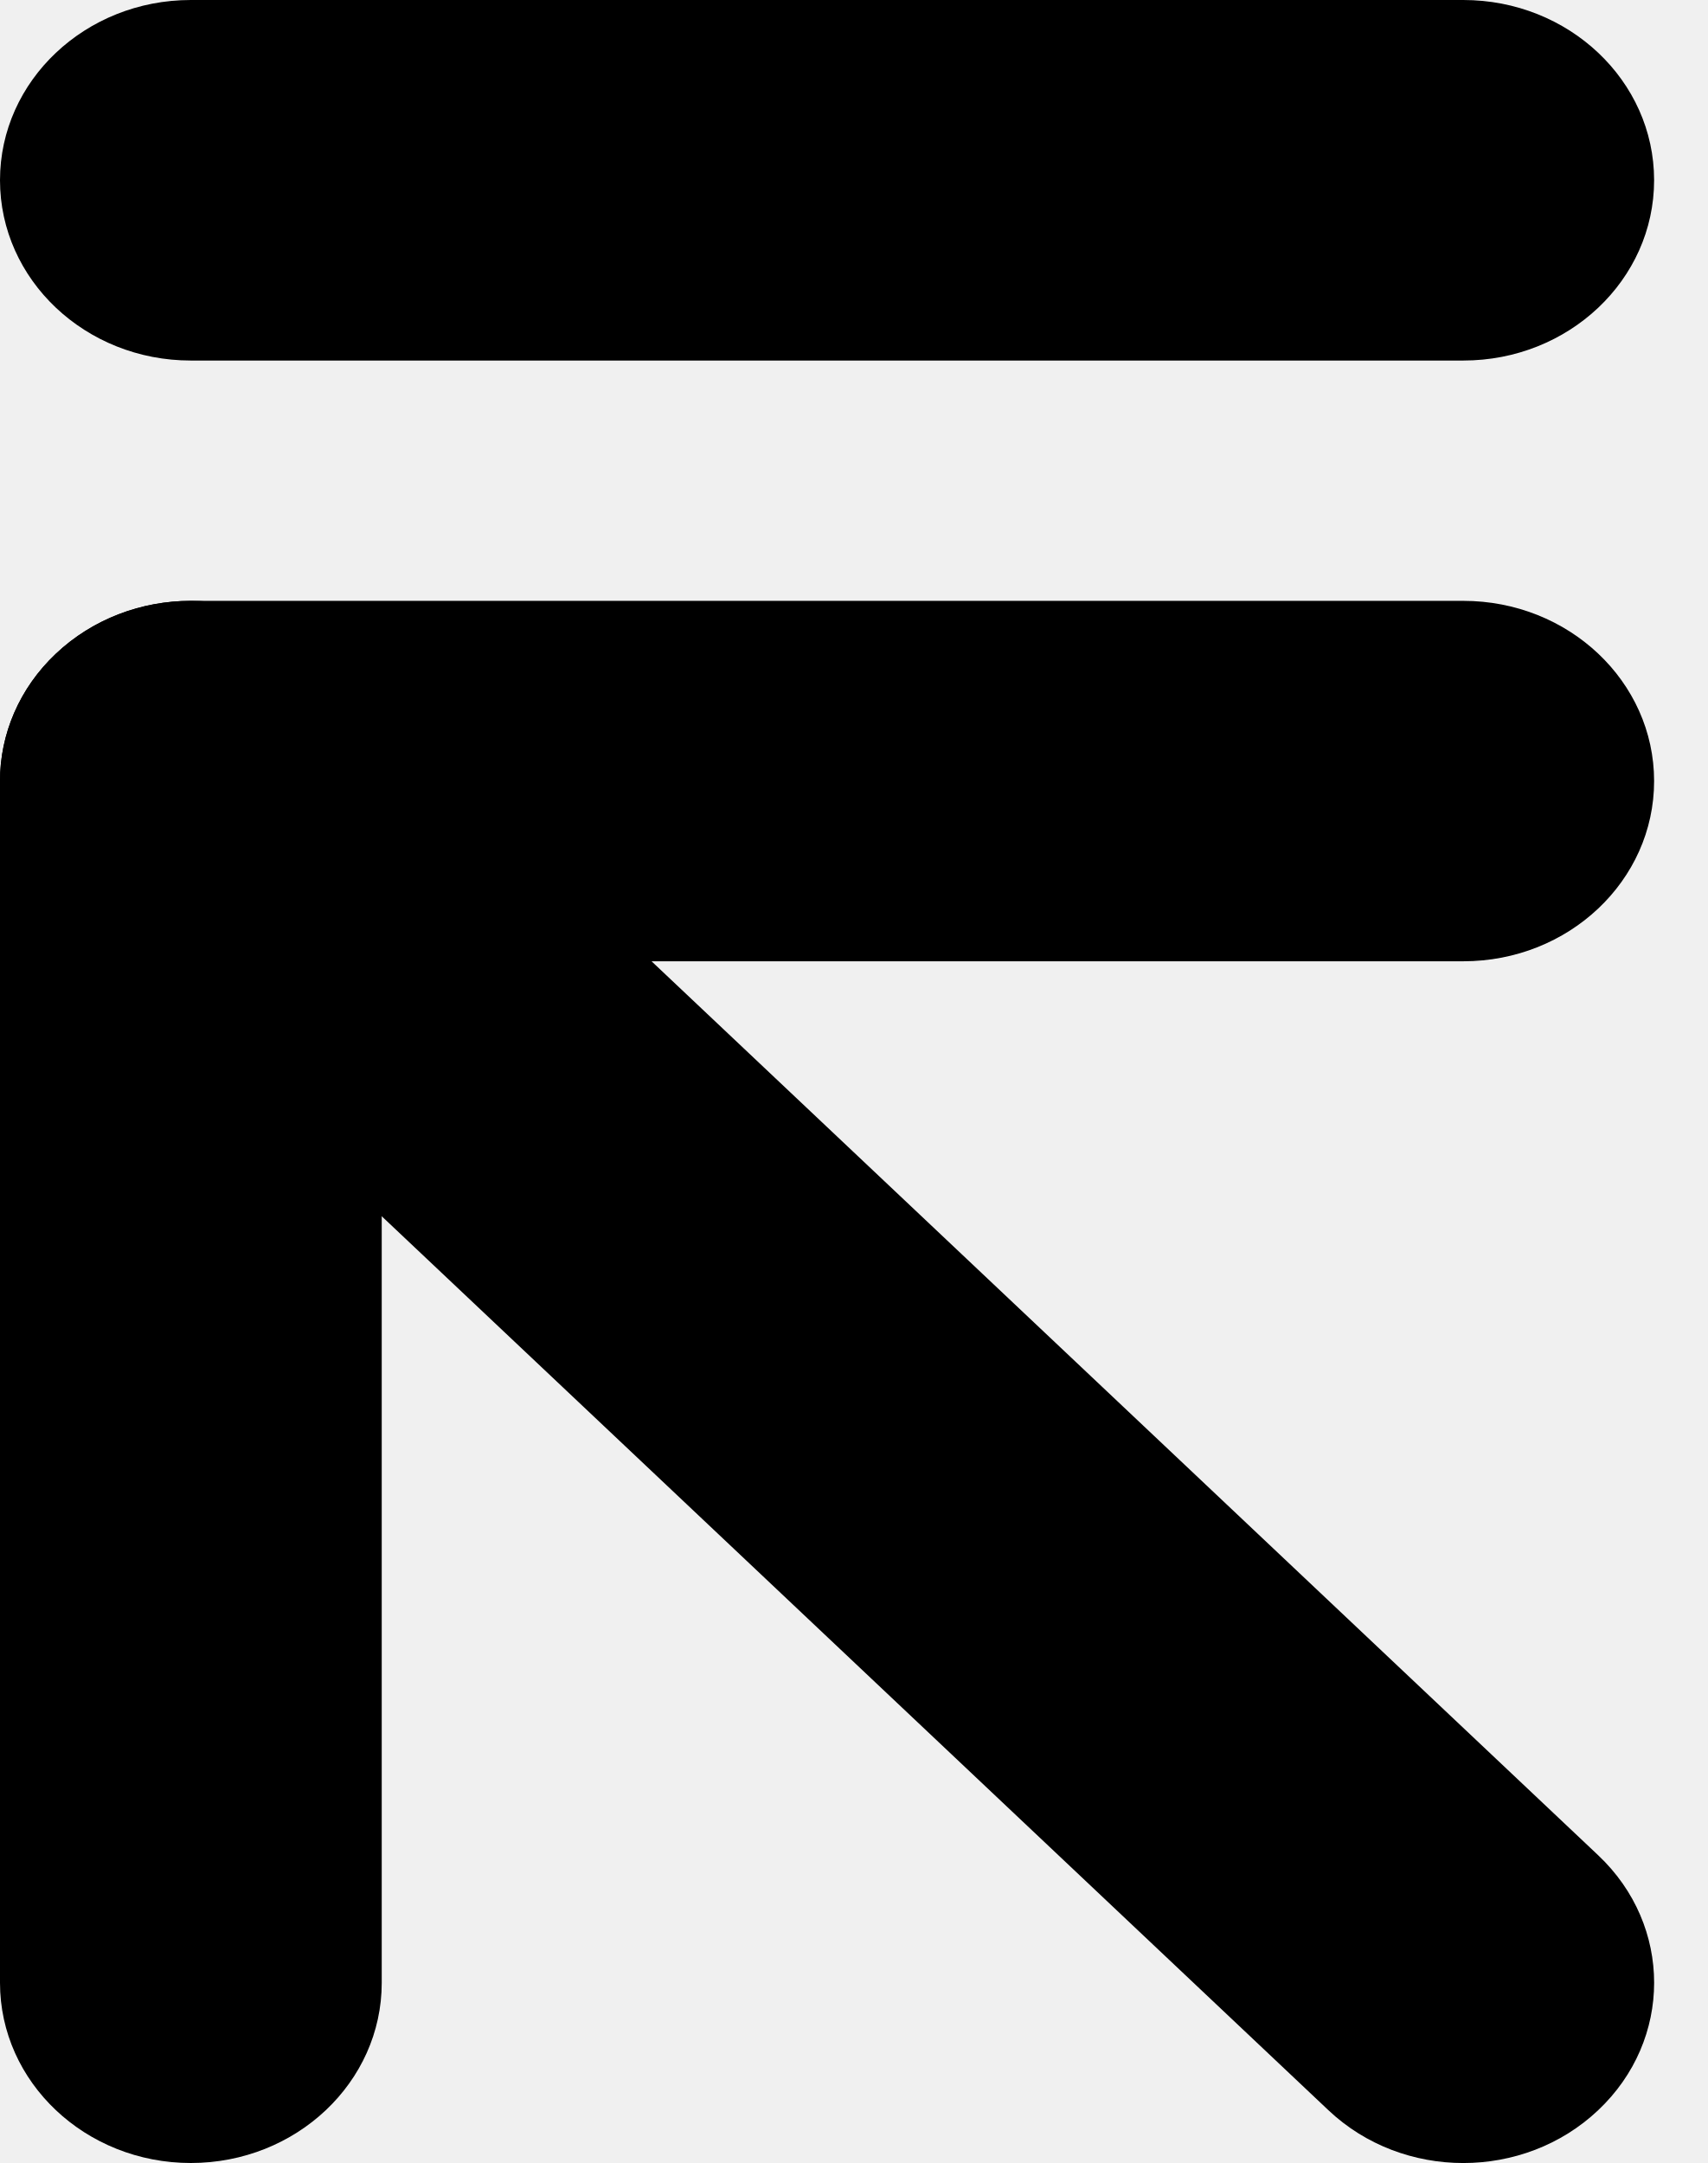
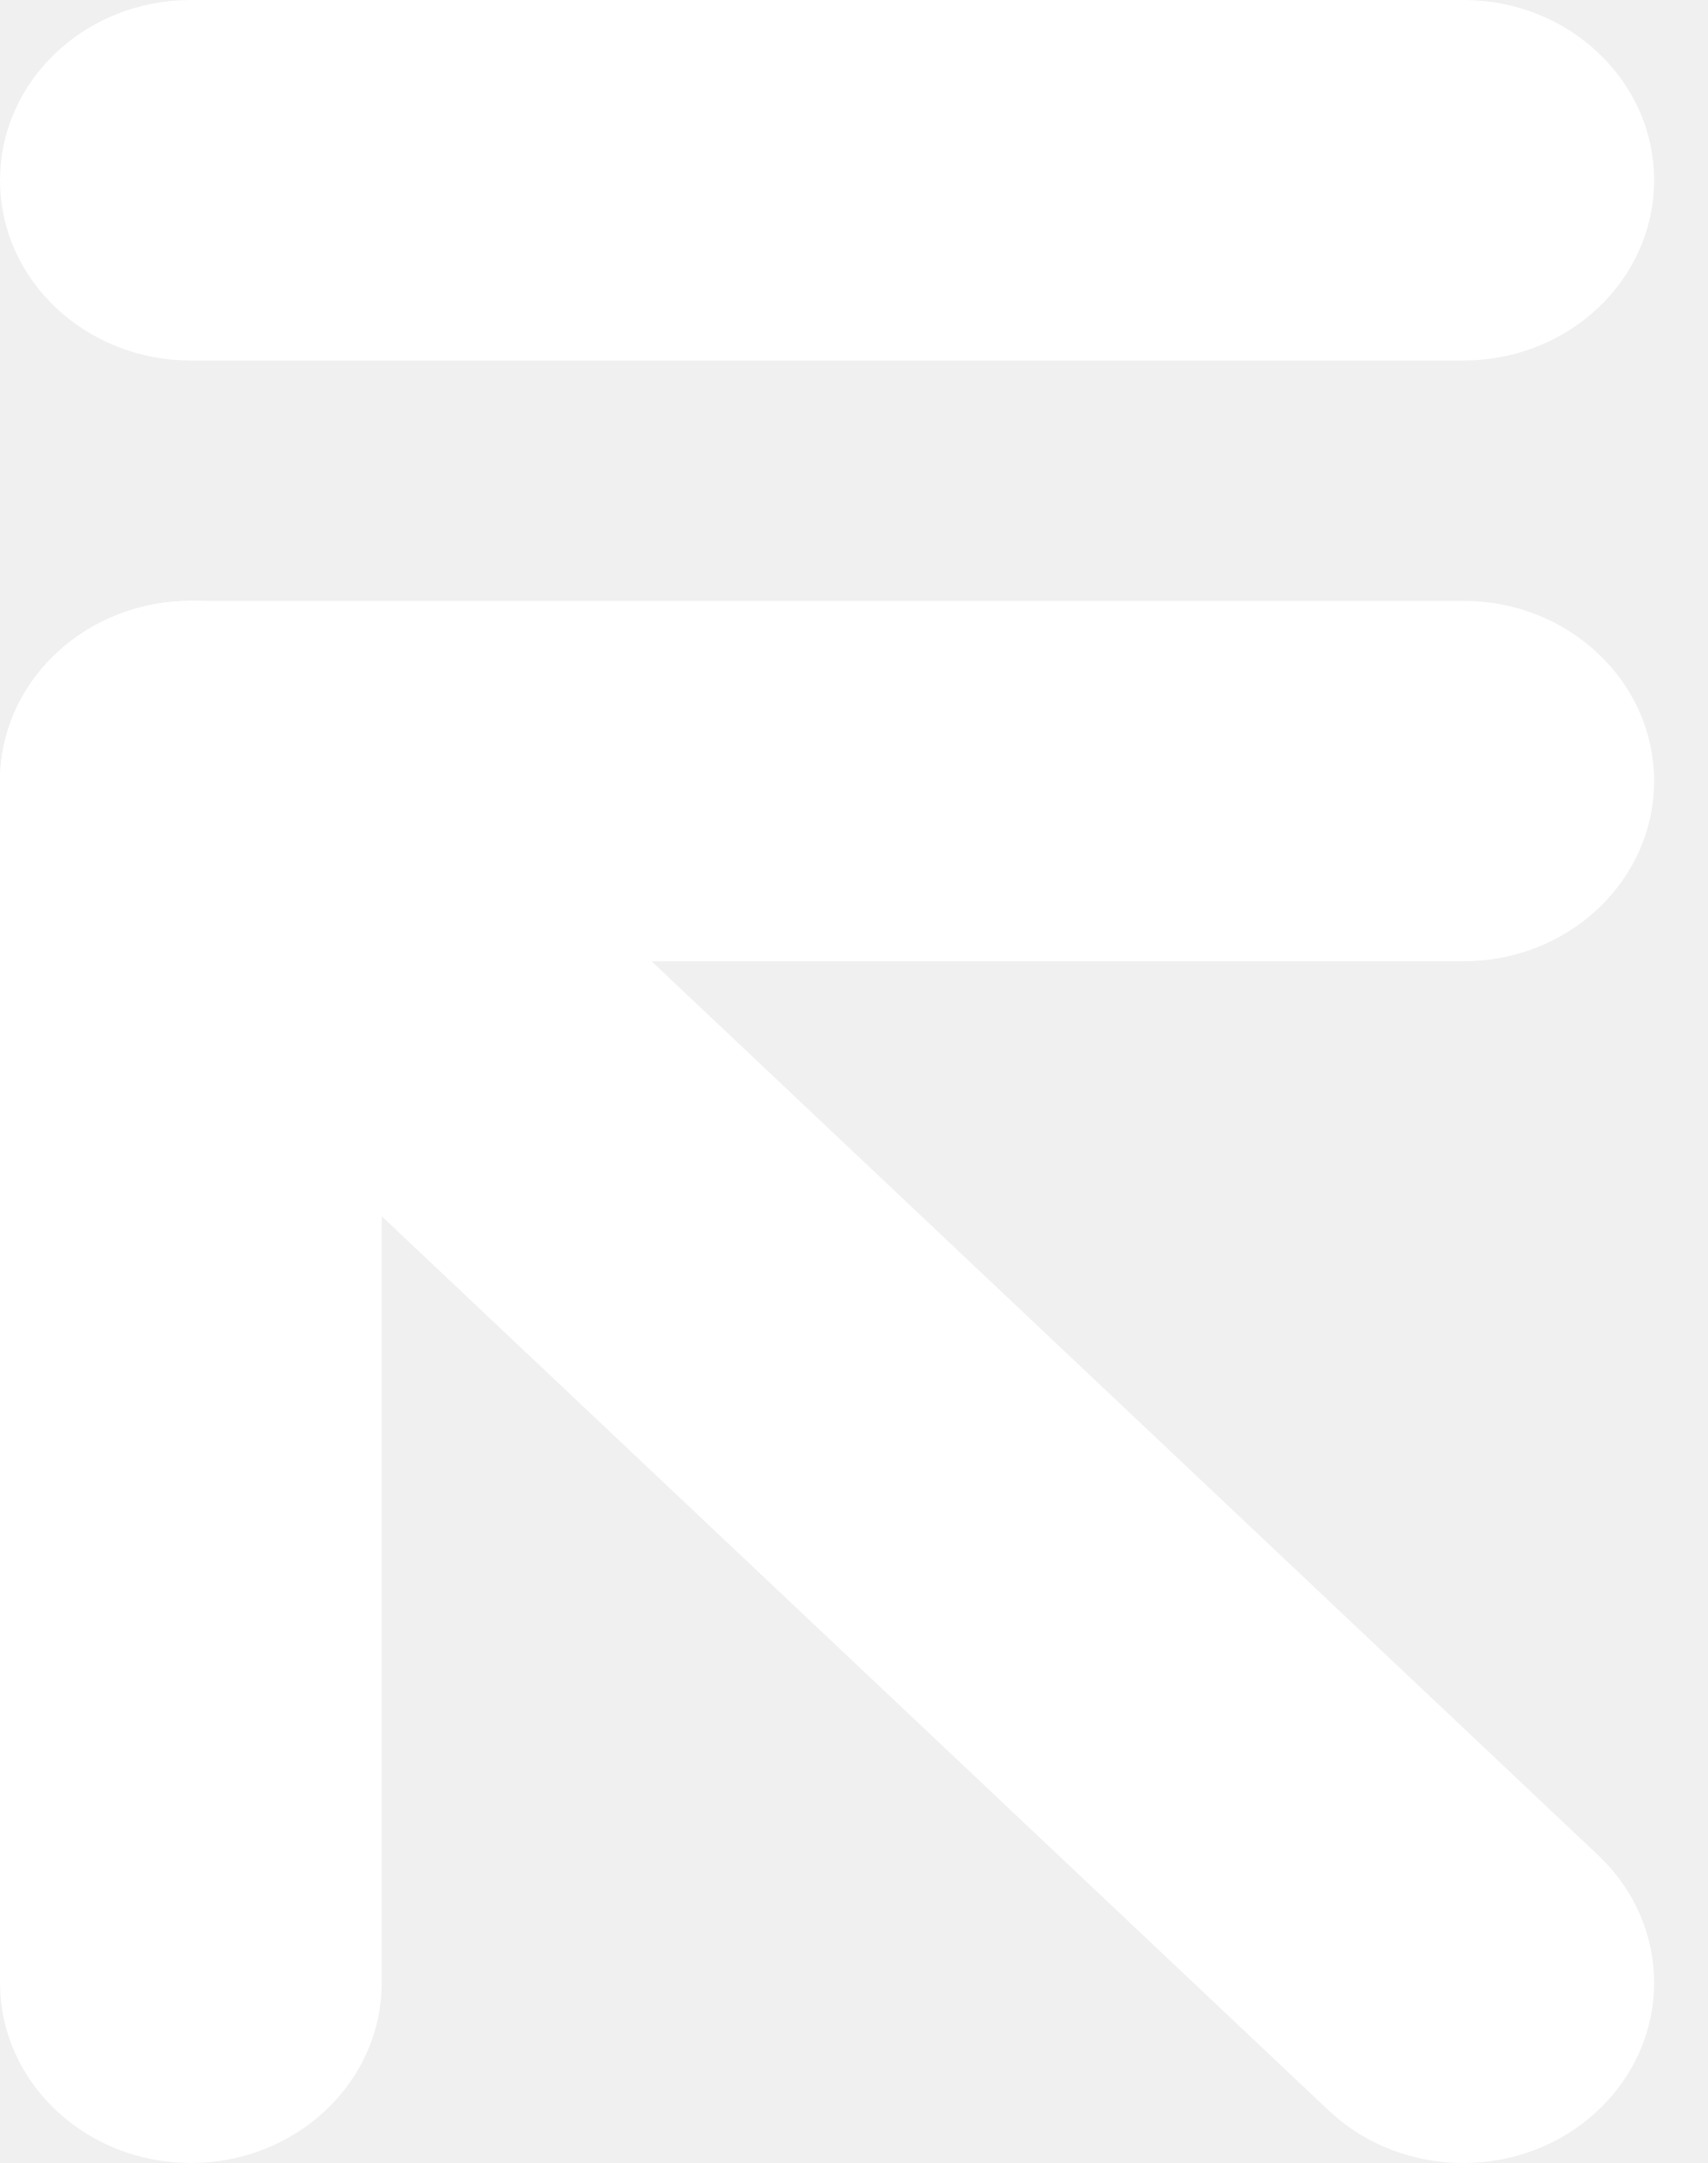
<svg xmlns="http://www.w3.org/2000/svg" width="100%" height="100%" viewBox="0 0 15 19" fill="none">
-   <path fill-rule="evenodd" clip-rule="evenodd" d="M0.491 5.742C1.146 5.123 2.207 5.123 2.862 5.742L14.038 16.297C14.693 16.915 14.693 17.918 14.038 18.536C13.384 19.155 12.322 19.155 11.668 18.536L0.491 7.981C-0.164 7.362 -0.164 6.36 0.491 5.742Z" fill="currentColor" />
-   <path fill-rule="evenodd" clip-rule="evenodd" d="M1.45464e-07 1.583C1.45464e-07 0.709 0.751 0 1.676 0H12.853C13.779 0 14.529 0.709 14.529 1.583C14.529 2.458 13.779 3.167 12.853 3.167H1.676C0.751 3.167 1.45464e-07 2.458 1.45464e-07 1.583Z" fill="currentColor" />
-   <path fill-rule="evenodd" clip-rule="evenodd" d="M3.353 8.444L3.353 17.417C3.353 18.291 2.602 19 1.676 19C0.751 19 1.04529e-06 18.291 1.00482e-06 17.417L1.1658e-07 6.861C9.71445e-08 6.441 0.177 6.038 0.491 5.742C0.805 5.445 1.232 5.278 1.676 5.278L12.853 5.278C13.779 5.278 14.529 5.987 14.529 6.861C14.529 7.736 13.779 8.444 12.853 8.444L3.353 8.444Z" fill="currentColor" />
+   <path fill-rule="evenodd" clip-rule="evenodd" d="M0.491 5.742C1.146 5.123 2.207 5.123 2.862 5.742L14.038 16.297C14.693 16.915 14.693 17.918 14.038 18.536C13.384 19.155 12.322 19.155 11.668 18.536L0.491 7.981C-0.164 7.362 -0.164 6.36 0.491 5.742Z" fill="#fff" />
+   <path fill-rule="evenodd" clip-rule="evenodd" d="M1.45464e-07 1.583C1.45464e-07 0.709 0.751 0 1.676 0H12.853C13.779 0 14.529 0.709 14.529 1.583C14.529 2.458 13.779 3.167 12.853 3.167H1.676C0.751 3.167 1.45464e-07 2.458 1.45464e-07 1.583Z" fill="#fff" />
+   <path fill-rule="evenodd" clip-rule="evenodd" d="M3.353 8.444L3.353 17.417C3.353 18.291 2.602 19 1.676 19C0.751 19 1.04529e-06 18.291 1.00482e-06 17.417L1.1658e-07 6.861C9.71445e-08 6.441 0.177 6.038 0.491 5.742C0.805 5.445 1.232 5.278 1.676 5.278L12.853 5.278C13.779 5.278 14.529 5.987 14.529 6.861C14.529 7.736 13.779 8.444 12.853 8.444L3.353 8.444Z" fill="#fff" />
</svg>
